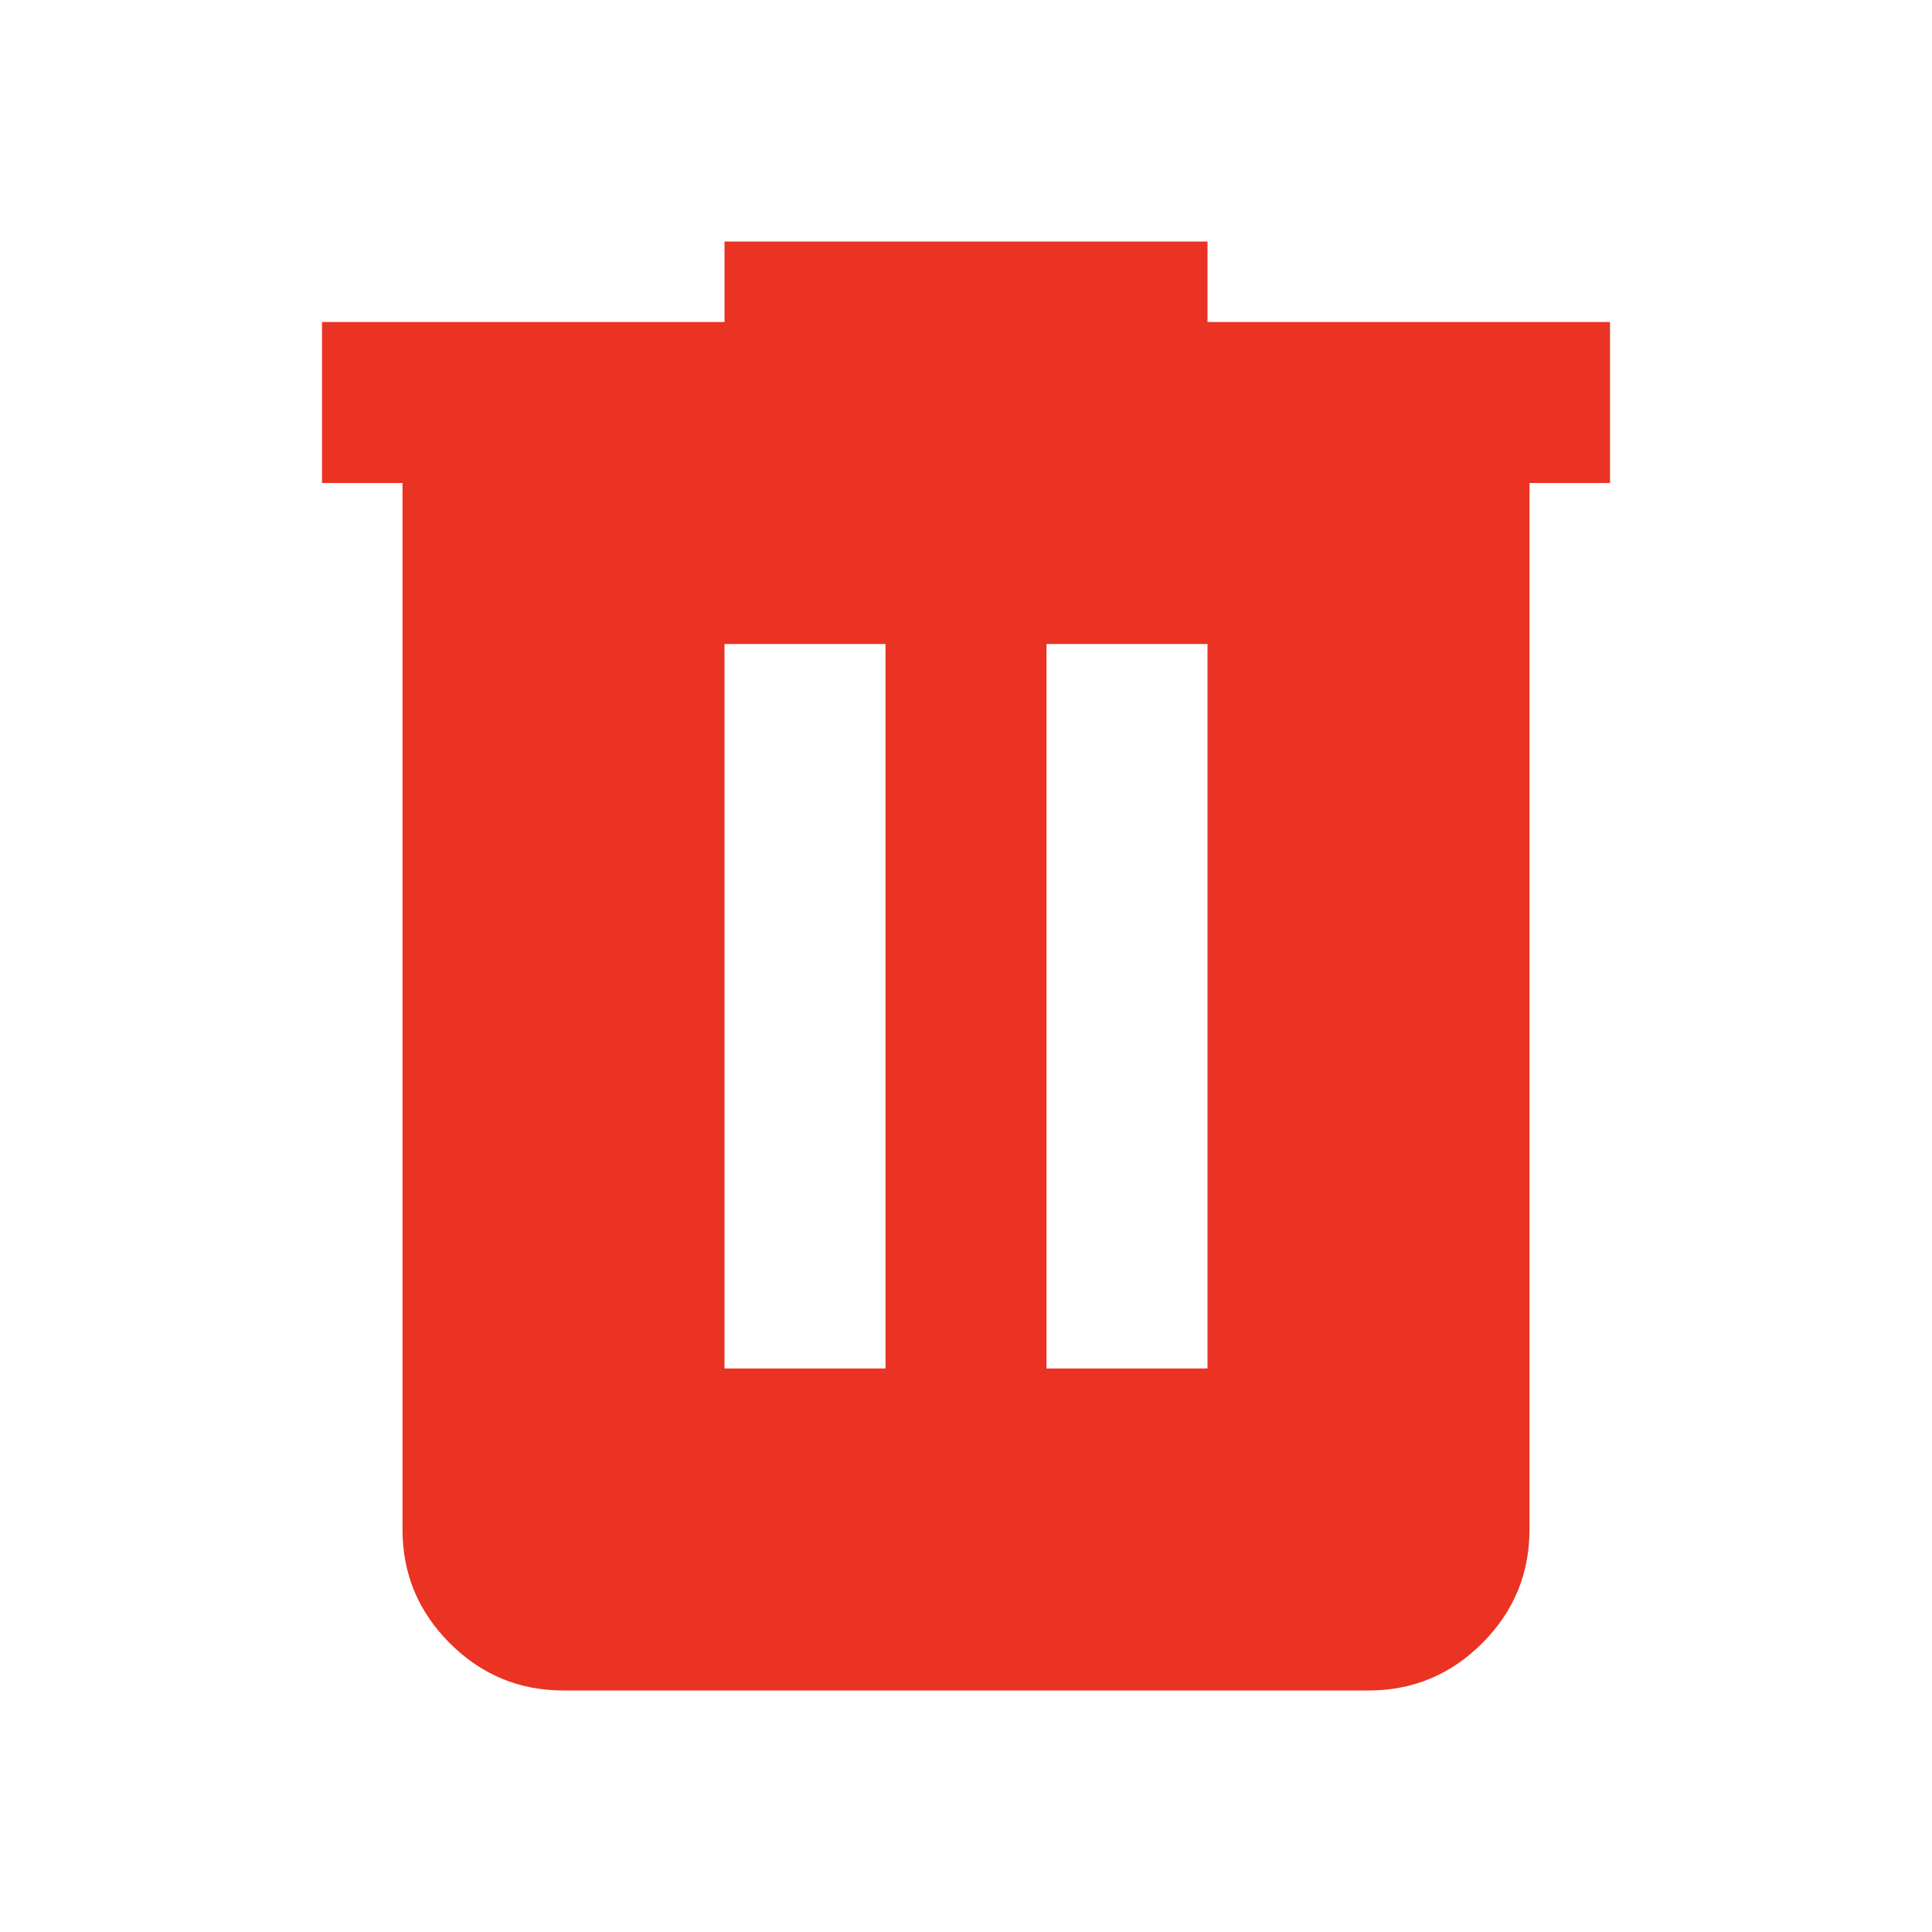
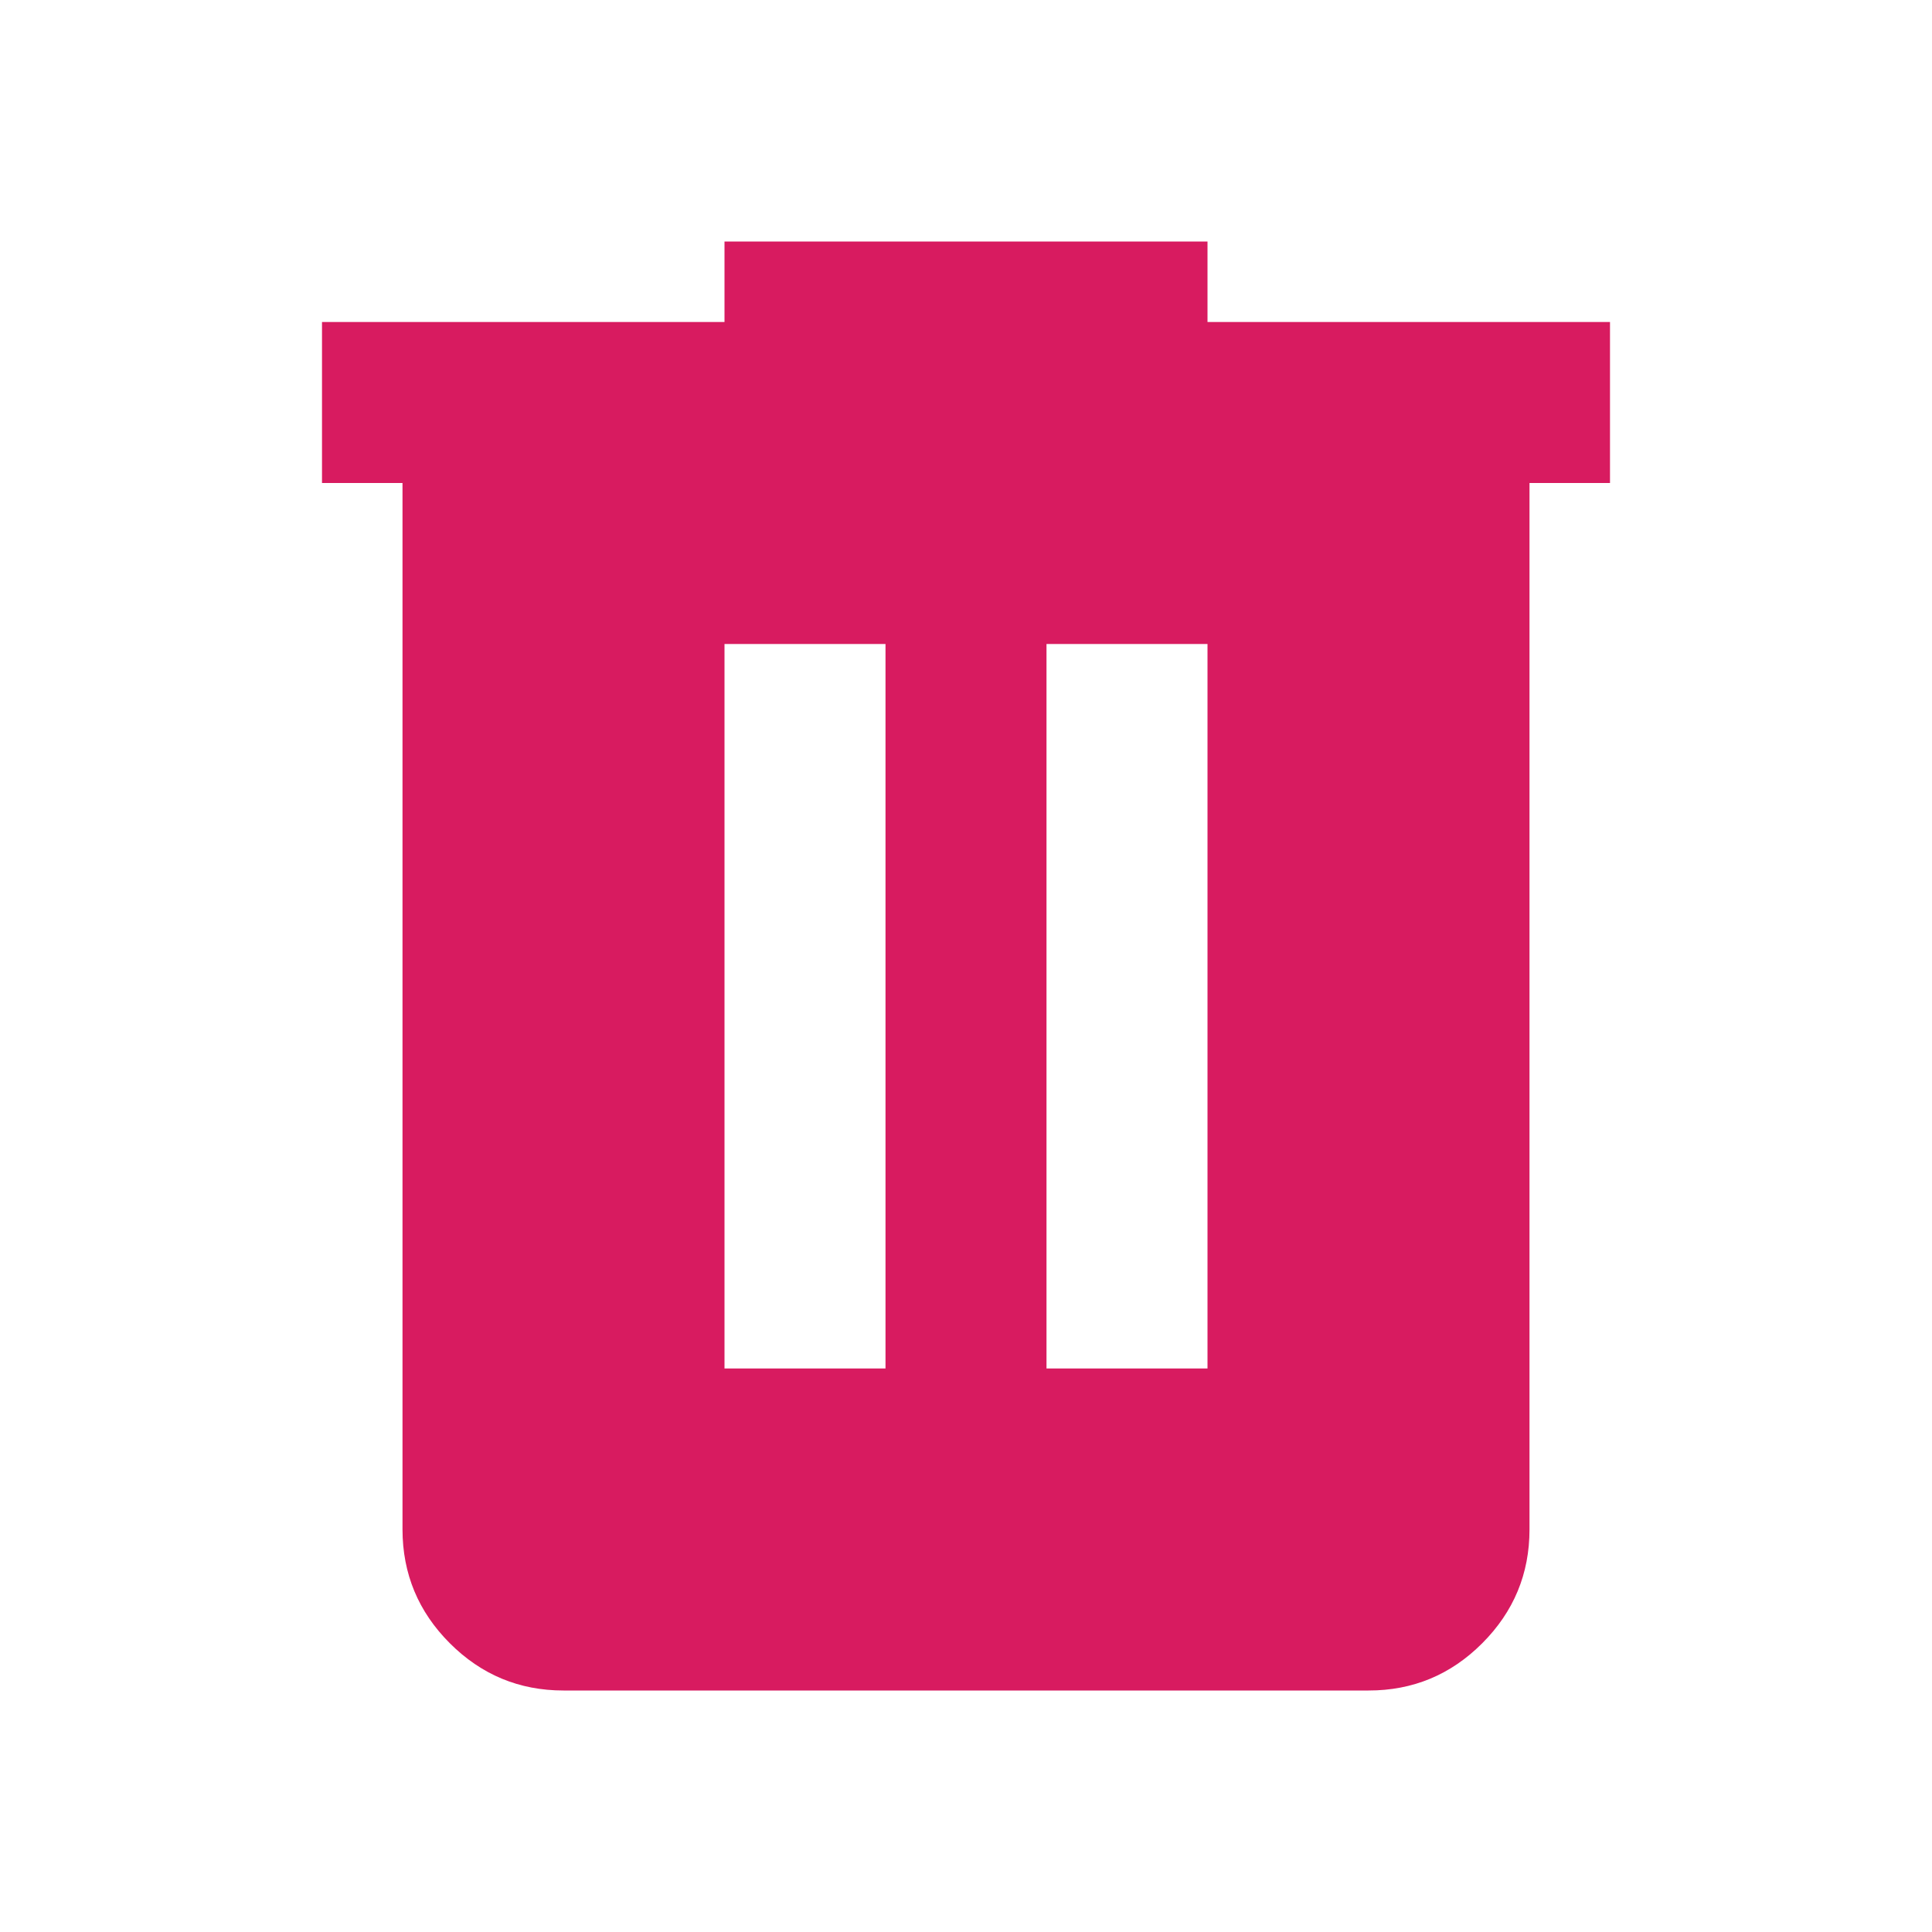
- <svg xmlns="http://www.w3.org/2000/svg" height="24px" viewBox="0 -960 960 960" width="24px" fill="#EA3323">
-   <path d="M280-120q-33 0-56.5-23.5T200-200v-520h-40v-80h200v-40h240v40h200v80h-40v520q0 33-23.5 56.5T680-120H280Zm80-160h80v-360h-80v360Zm160 0h80v-360h-80v360Z" />
+ <svg xmlns="http://www.w3.org/2000/svg" width="24" height="24" viewBox="0 0 24 24">
+   <path fill="#D81B60" d="M7 21q-.825 0-1.412-.587T5 19V6H4V4h5V3h6v1h5v2h-1v13q0 .825-.587 1.413T17 21zm2-4h2V8H9zm4 0h2V8h-2z" />
</svg>
